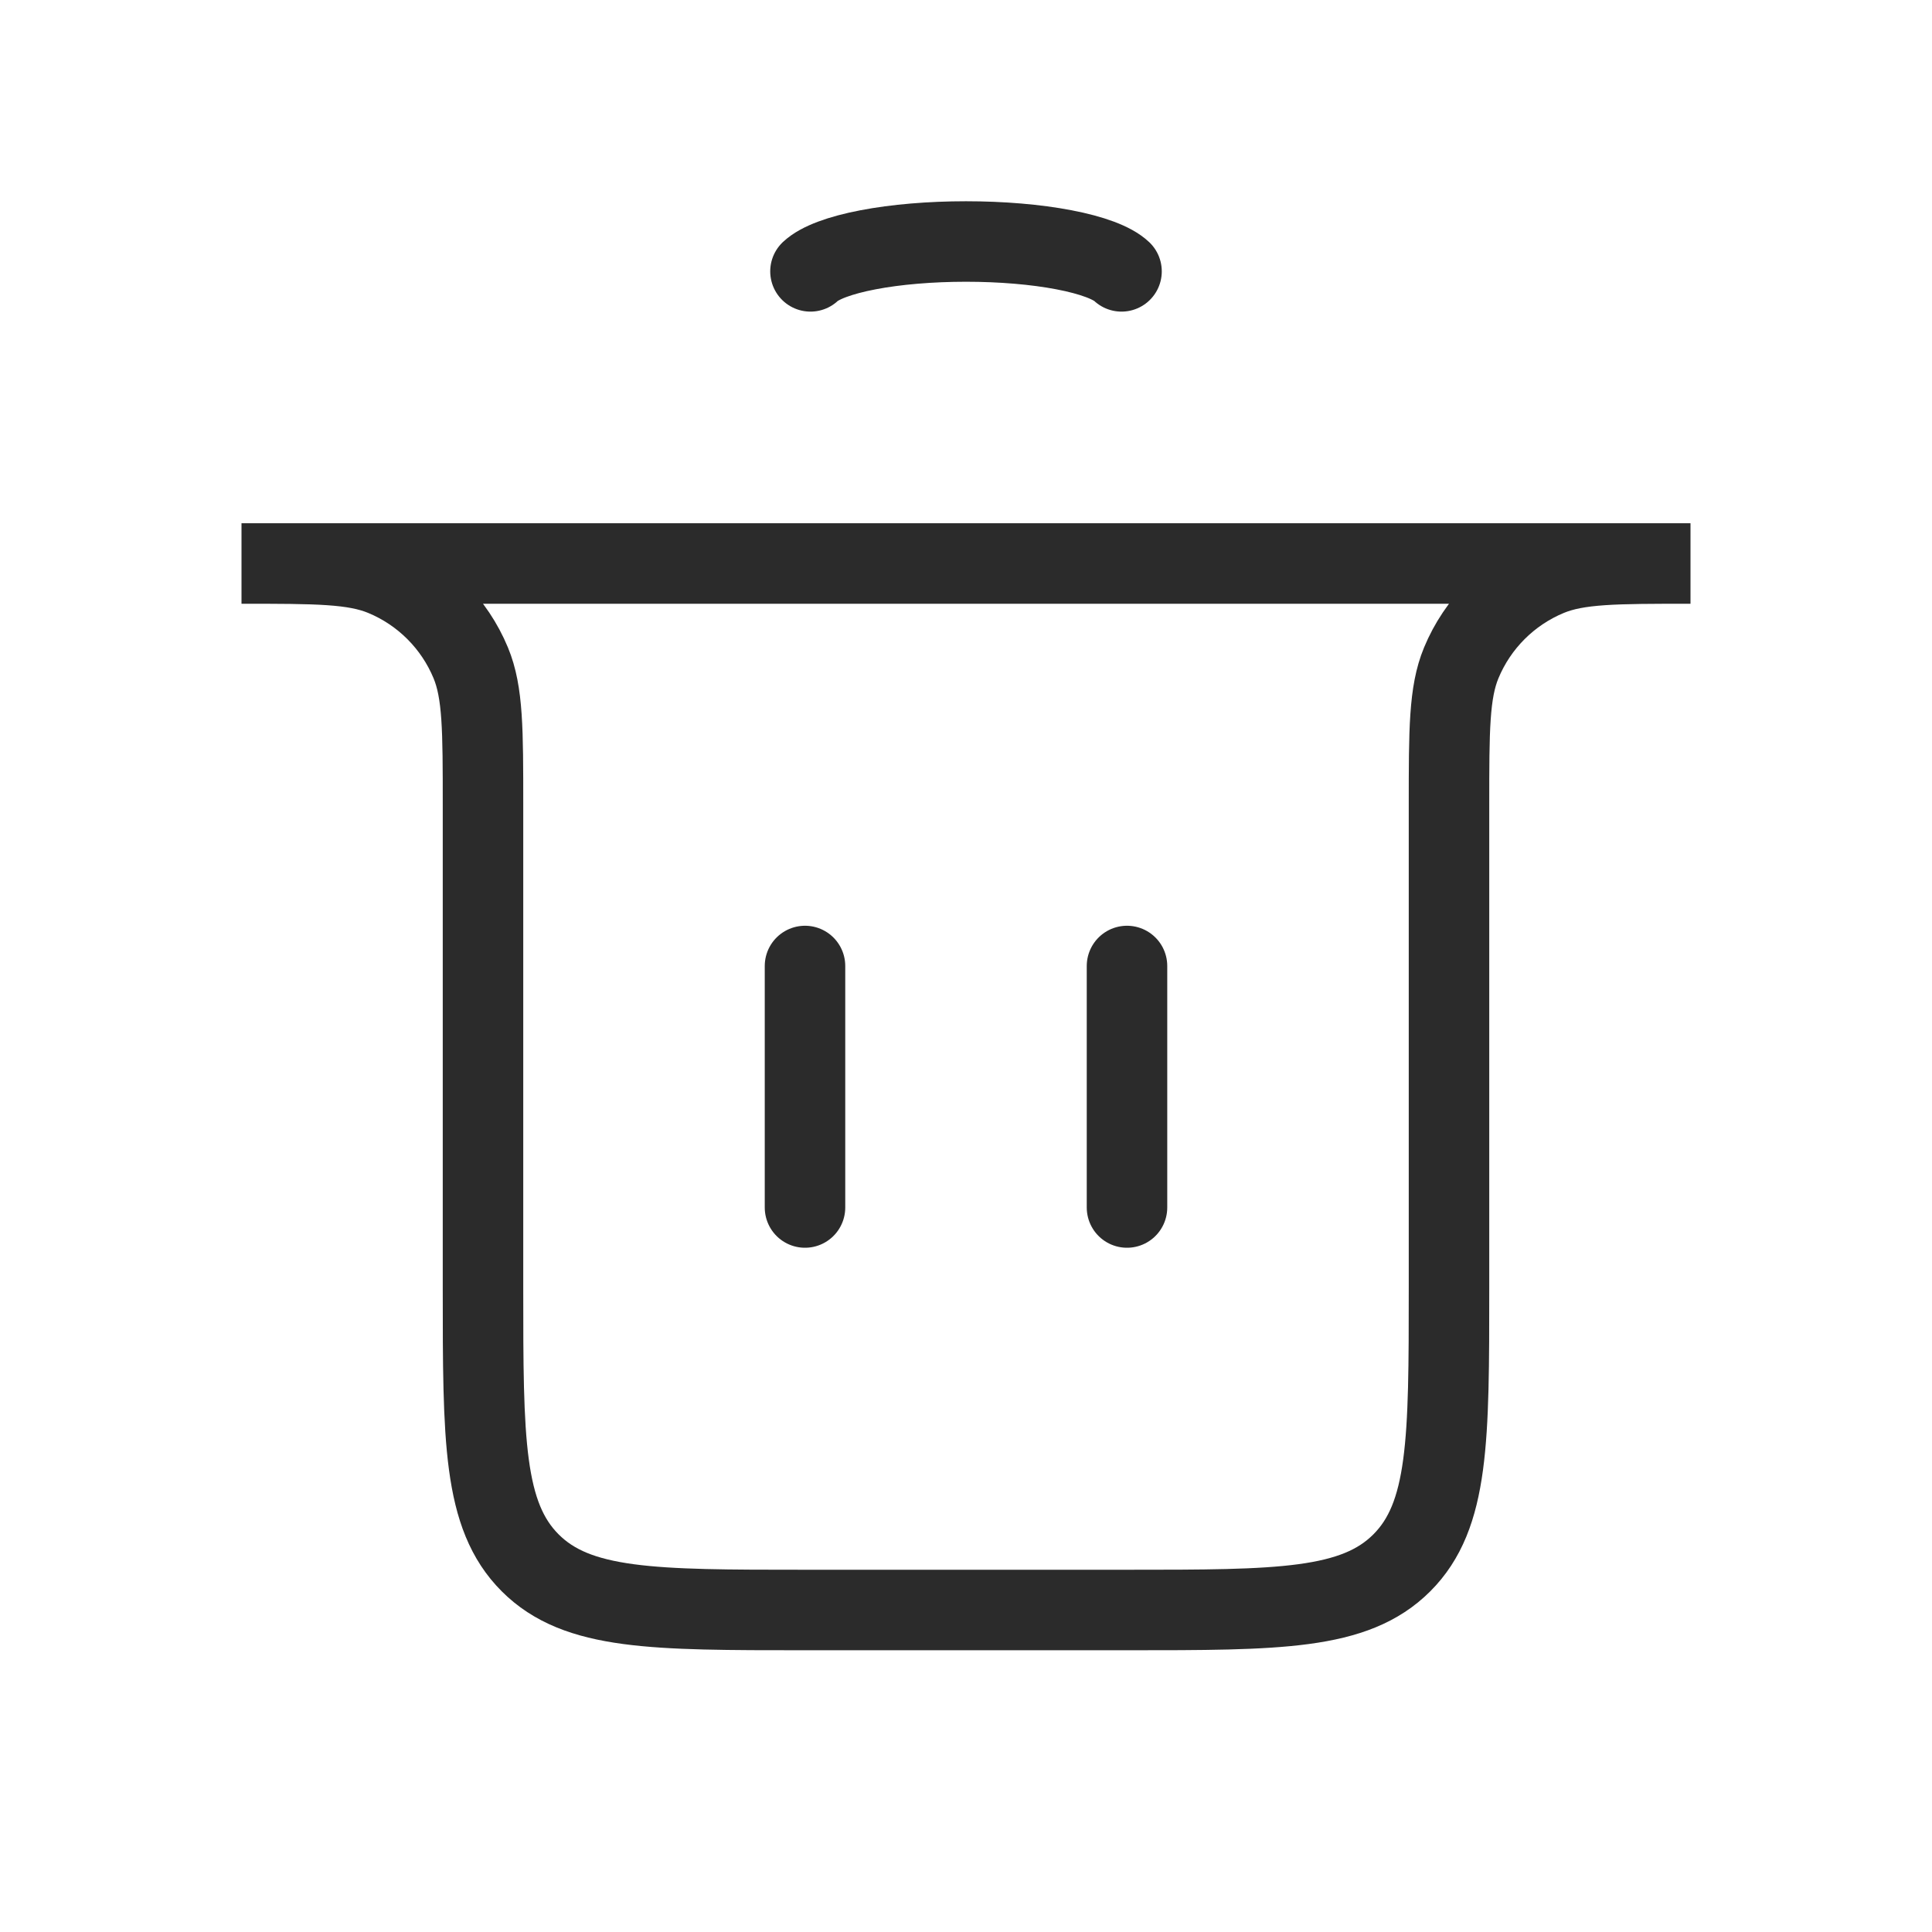
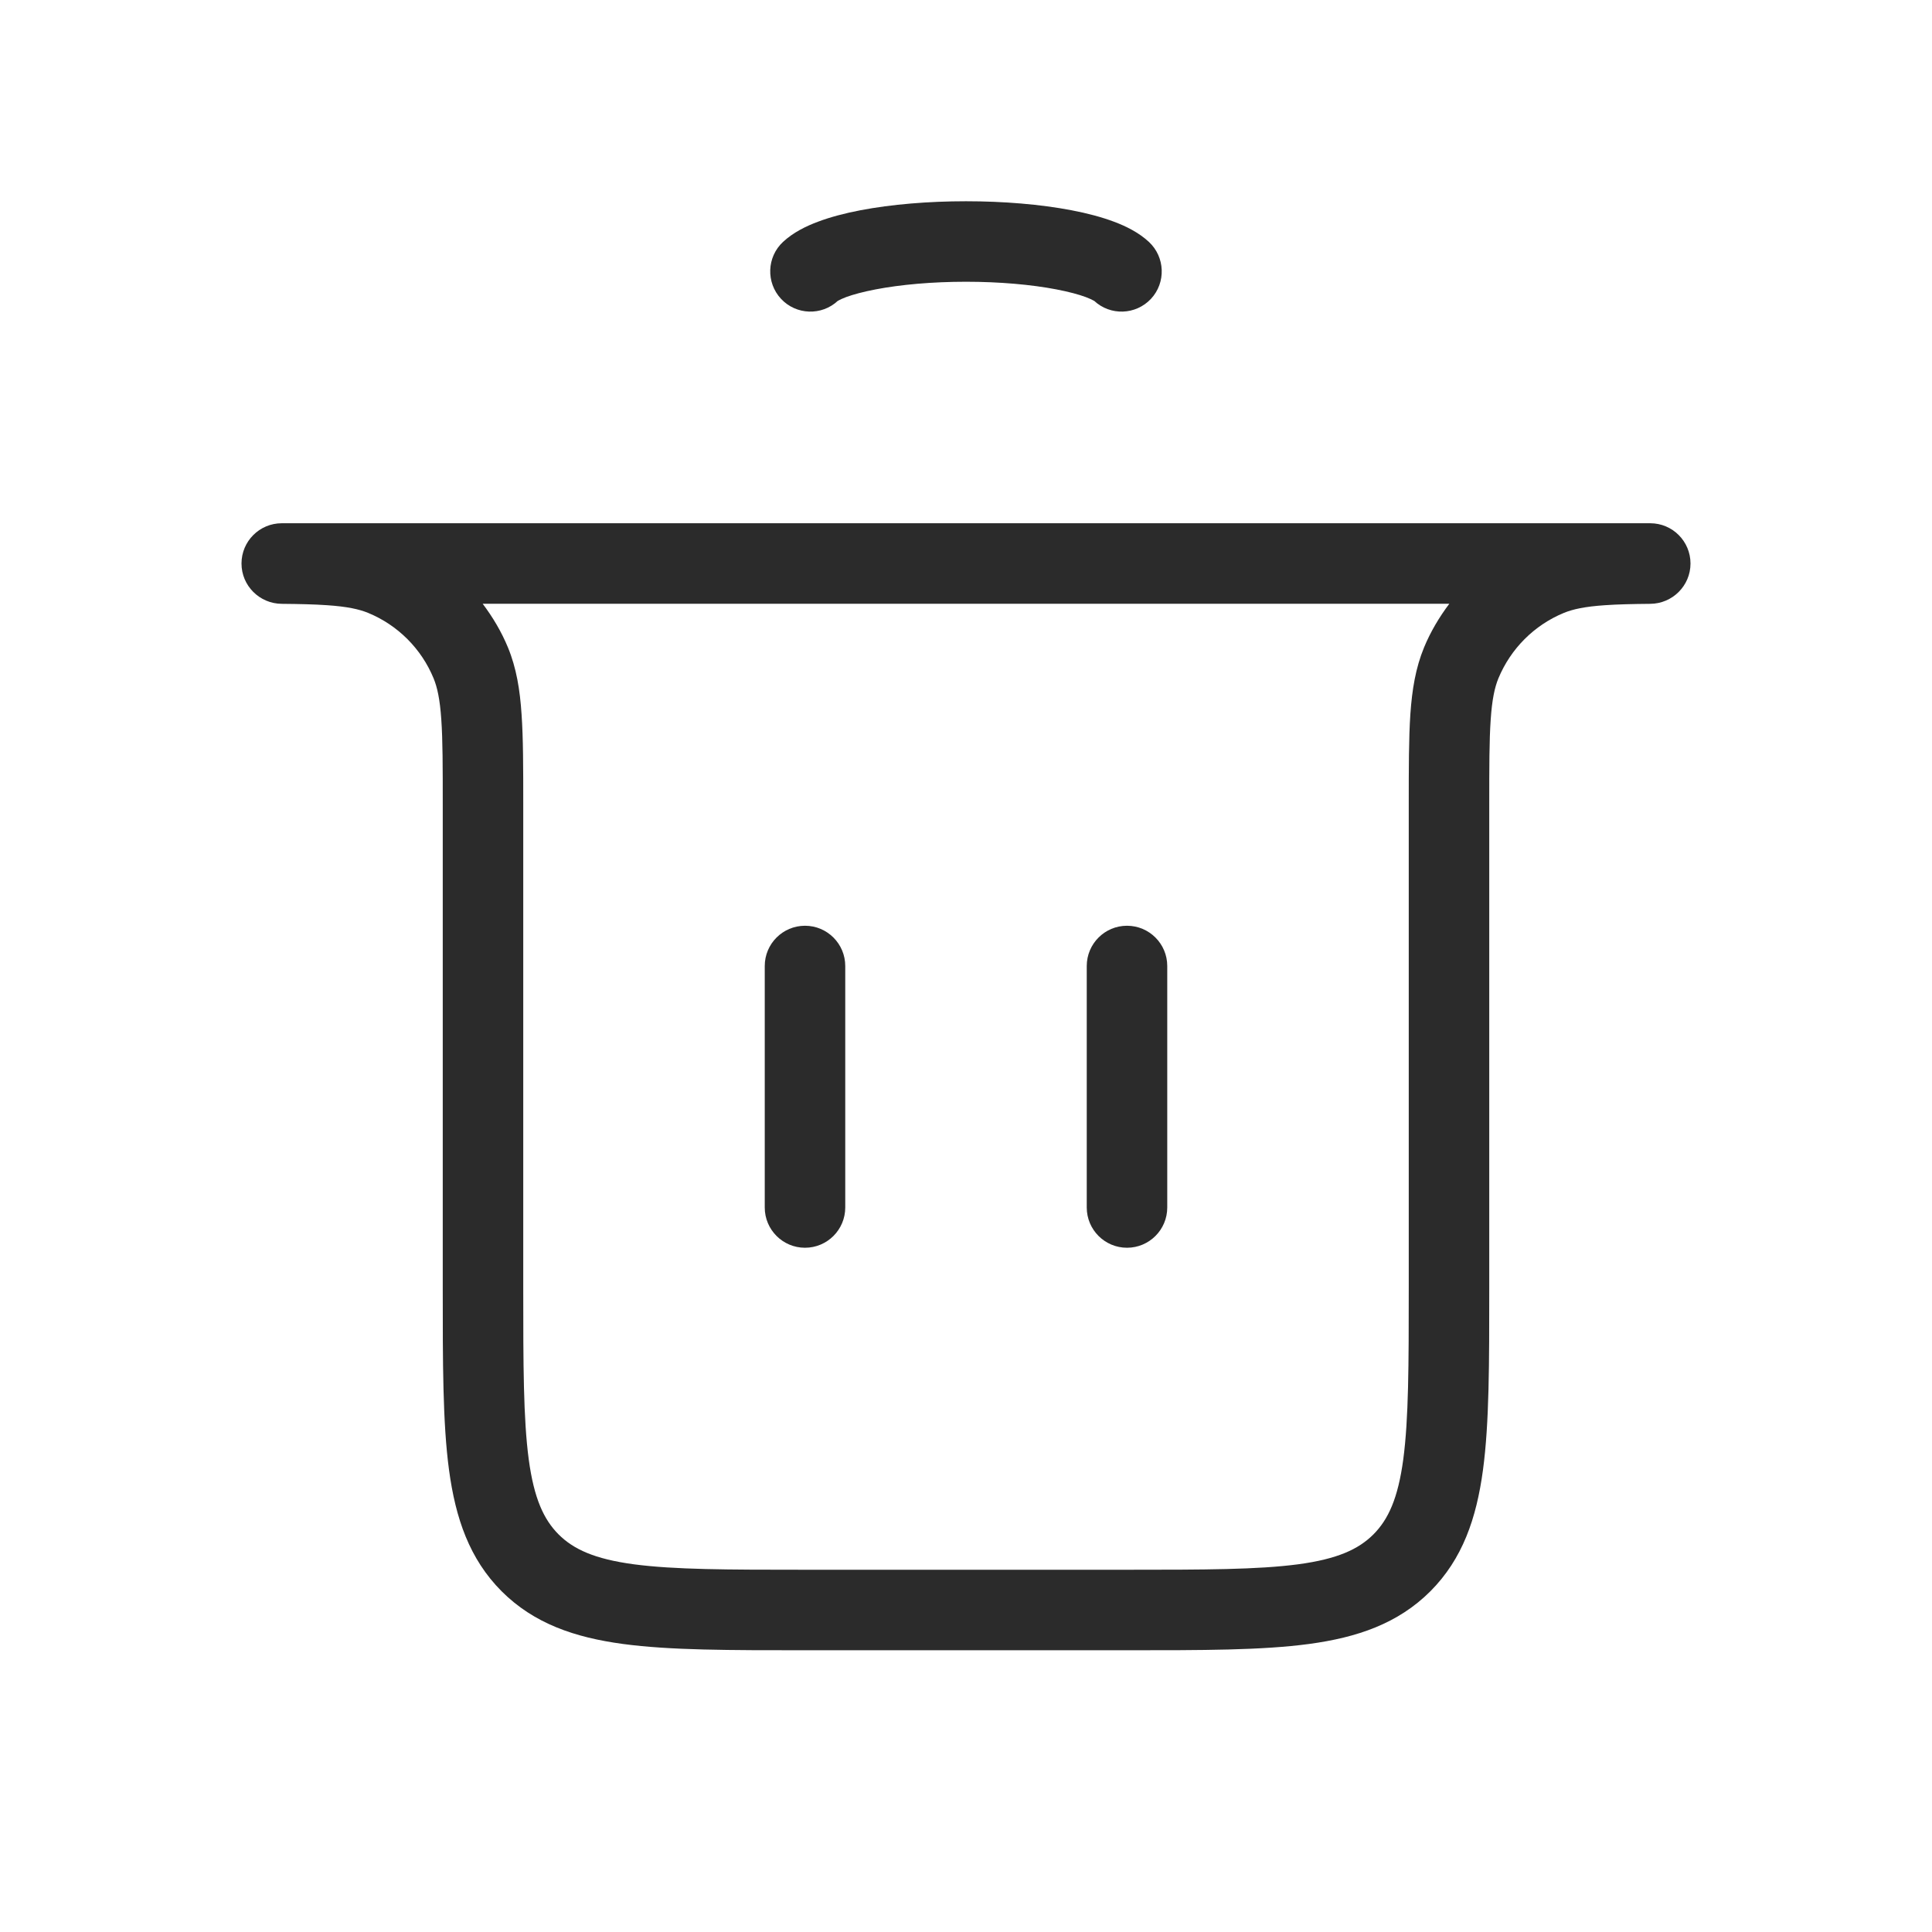
<svg xmlns="http://www.w3.org/2000/svg" width="24" height="24" viewBox="0 0 24 24" fill="none">
-   <path d="M10 15L10 12" stroke="#2B2B2B" stroke-linecap="round" />
-   <path d="M14 15L14 12" stroke="#2B2B2B" stroke-linecap="round" />
-   <path d="M3 7H21V7C20.068 7 19.602 7 19.235 7.152C18.745 7.355 18.355 7.745 18.152 8.235C18 8.602 18 9.068 18 10V16C18 17.886 18 18.828 17.414 19.414C16.828 20 15.886 20 14 20H10C8.114 20 7.172 20 6.586 19.414C6 18.828 6 17.886 6 16V10C6 9.068 6 8.602 5.848 8.235C5.645 7.745 5.255 7.355 4.765 7.152C4.398 7 3.932 7 3 7V7Z" stroke="#2B2B2B" stroke-linecap="round" />
-   <path d="M10.068 3.371C10.182 3.264 10.433 3.17 10.783 3.103C11.132 3.036 11.56 3 12 3C12.44 3 12.868 3.036 13.217 3.103C13.567 3.17 13.818 3.264 13.932 3.371" stroke="#2B2B2B" stroke-linecap="round" />
+   <path d="M9.5 12C9.5 11.724 9.724 11.5 10 11.5C10.276 11.5 10.5 11.724 10.5 12L10.5 15C10.5 15.276 10.276 15.5 10 15.5C9.724 15.5 9.5 15.276 9.5 15L9.5 12Z" fill="#2B2B2B" />
+   <path d="M13.5 12C13.5 11.724 13.724 11.5 14 11.5C14.276 11.5 14.5 11.724 14.5 12L14.5 15C14.5 15.276 14.276 15.5 14 15.5C13.724 15.5 13.5 15.276 13.5 15L13.5 12Z" fill="#2B2B2B" />
+   <path d="M17.5 10C17.5 9.541 17.5 9.172 17.52 8.872C17.541 8.568 17.585 8.298 17.69 8.043C17.771 7.847 17.879 7.666 18.004 7.5H5.996C6.121 7.666 6.229 7.847 6.31 8.043C6.415 8.298 6.459 8.568 6.479 8.872C6.5 9.172 6.5 9.541 6.5 10V16C6.5 16.957 6.501 17.624 6.568 18.128C6.634 18.617 6.755 18.876 6.939 19.061C7.124 19.245 7.383 19.366 7.872 19.432C8.376 19.499 9.043 19.5 10 19.5H14C14.957 19.5 15.624 19.499 16.128 19.432C16.617 19.366 16.876 19.245 17.061 19.061C17.245 18.876 17.366 18.617 17.432 18.128C17.499 17.624 17.5 16.957 17.5 16V10ZM18.5 16C18.5 16.928 18.501 17.675 18.422 18.261C18.341 18.861 18.169 19.366 17.768 19.768C17.366 20.169 16.861 20.341 16.261 20.422C15.675 20.501 14.928 20.5 14 20.5H10C9.072 20.5 8.325 20.501 7.739 20.422C7.139 20.341 6.634 20.169 6.232 19.768C5.831 19.366 5.659 18.861 5.578 18.261C5.499 17.675 5.5 16.928 5.5 16V10C5.5 9.527 5.5 9.197 5.482 8.939C5.465 8.686 5.432 8.538 5.386 8.426C5.234 8.058 4.942 7.766 4.574 7.614C4.462 7.568 4.314 7.535 4.061 7.518C3.905 7.507 3.723 7.503 3.5 7.501C3.224 7.499 3 7.276 3 7V7C3 6.724 3.224 6.5 3.5 6.5H20.5C20.776 6.5 21 6.724 21 7V7C21 7.276 20.776 7.499 20.5 7.501C20.277 7.503 20.095 7.507 19.939 7.518C19.686 7.535 19.538 7.568 19.426 7.614C19.058 7.766 18.767 8.058 18.614 8.426C18.568 8.538 18.535 8.686 18.518 8.939C18.5 9.197 18.5 9.527 18.5 10V16Z" fill="#2B2B2B" />
+   <path d="M12 2.5C11.535 2.5 11.075 2.538 10.688 2.612C10.495 2.649 10.316 2.696 10.162 2.754C10.016 2.808 9.854 2.887 9.727 3.005C9.525 3.193 9.514 3.51 9.702 3.712C9.89 3.914 10.207 3.925 10.409 3.736C10.396 3.748 10.417 3.726 10.512 3.69C10.6 3.658 10.721 3.625 10.877 3.595C11.189 3.535 11.584 3.5 12 3.5C12.415 3.5 12.811 3.535 13.123 3.595C13.279 3.625 13.4 3.658 13.487 3.69C13.582 3.726 13.604 3.748 13.591 3.736C13.793 3.925 14.109 3.914 14.298 3.712C14.486 3.51 14.474 3.193 14.272 3.005C14.145 2.887 13.983 2.808 13.838 2.754C13.683 2.696 13.505 2.649 13.311 2.612C12.925 2.538 12.464 2.5 12 2.5Z" fill="#2B2B2B" />
</svg>
